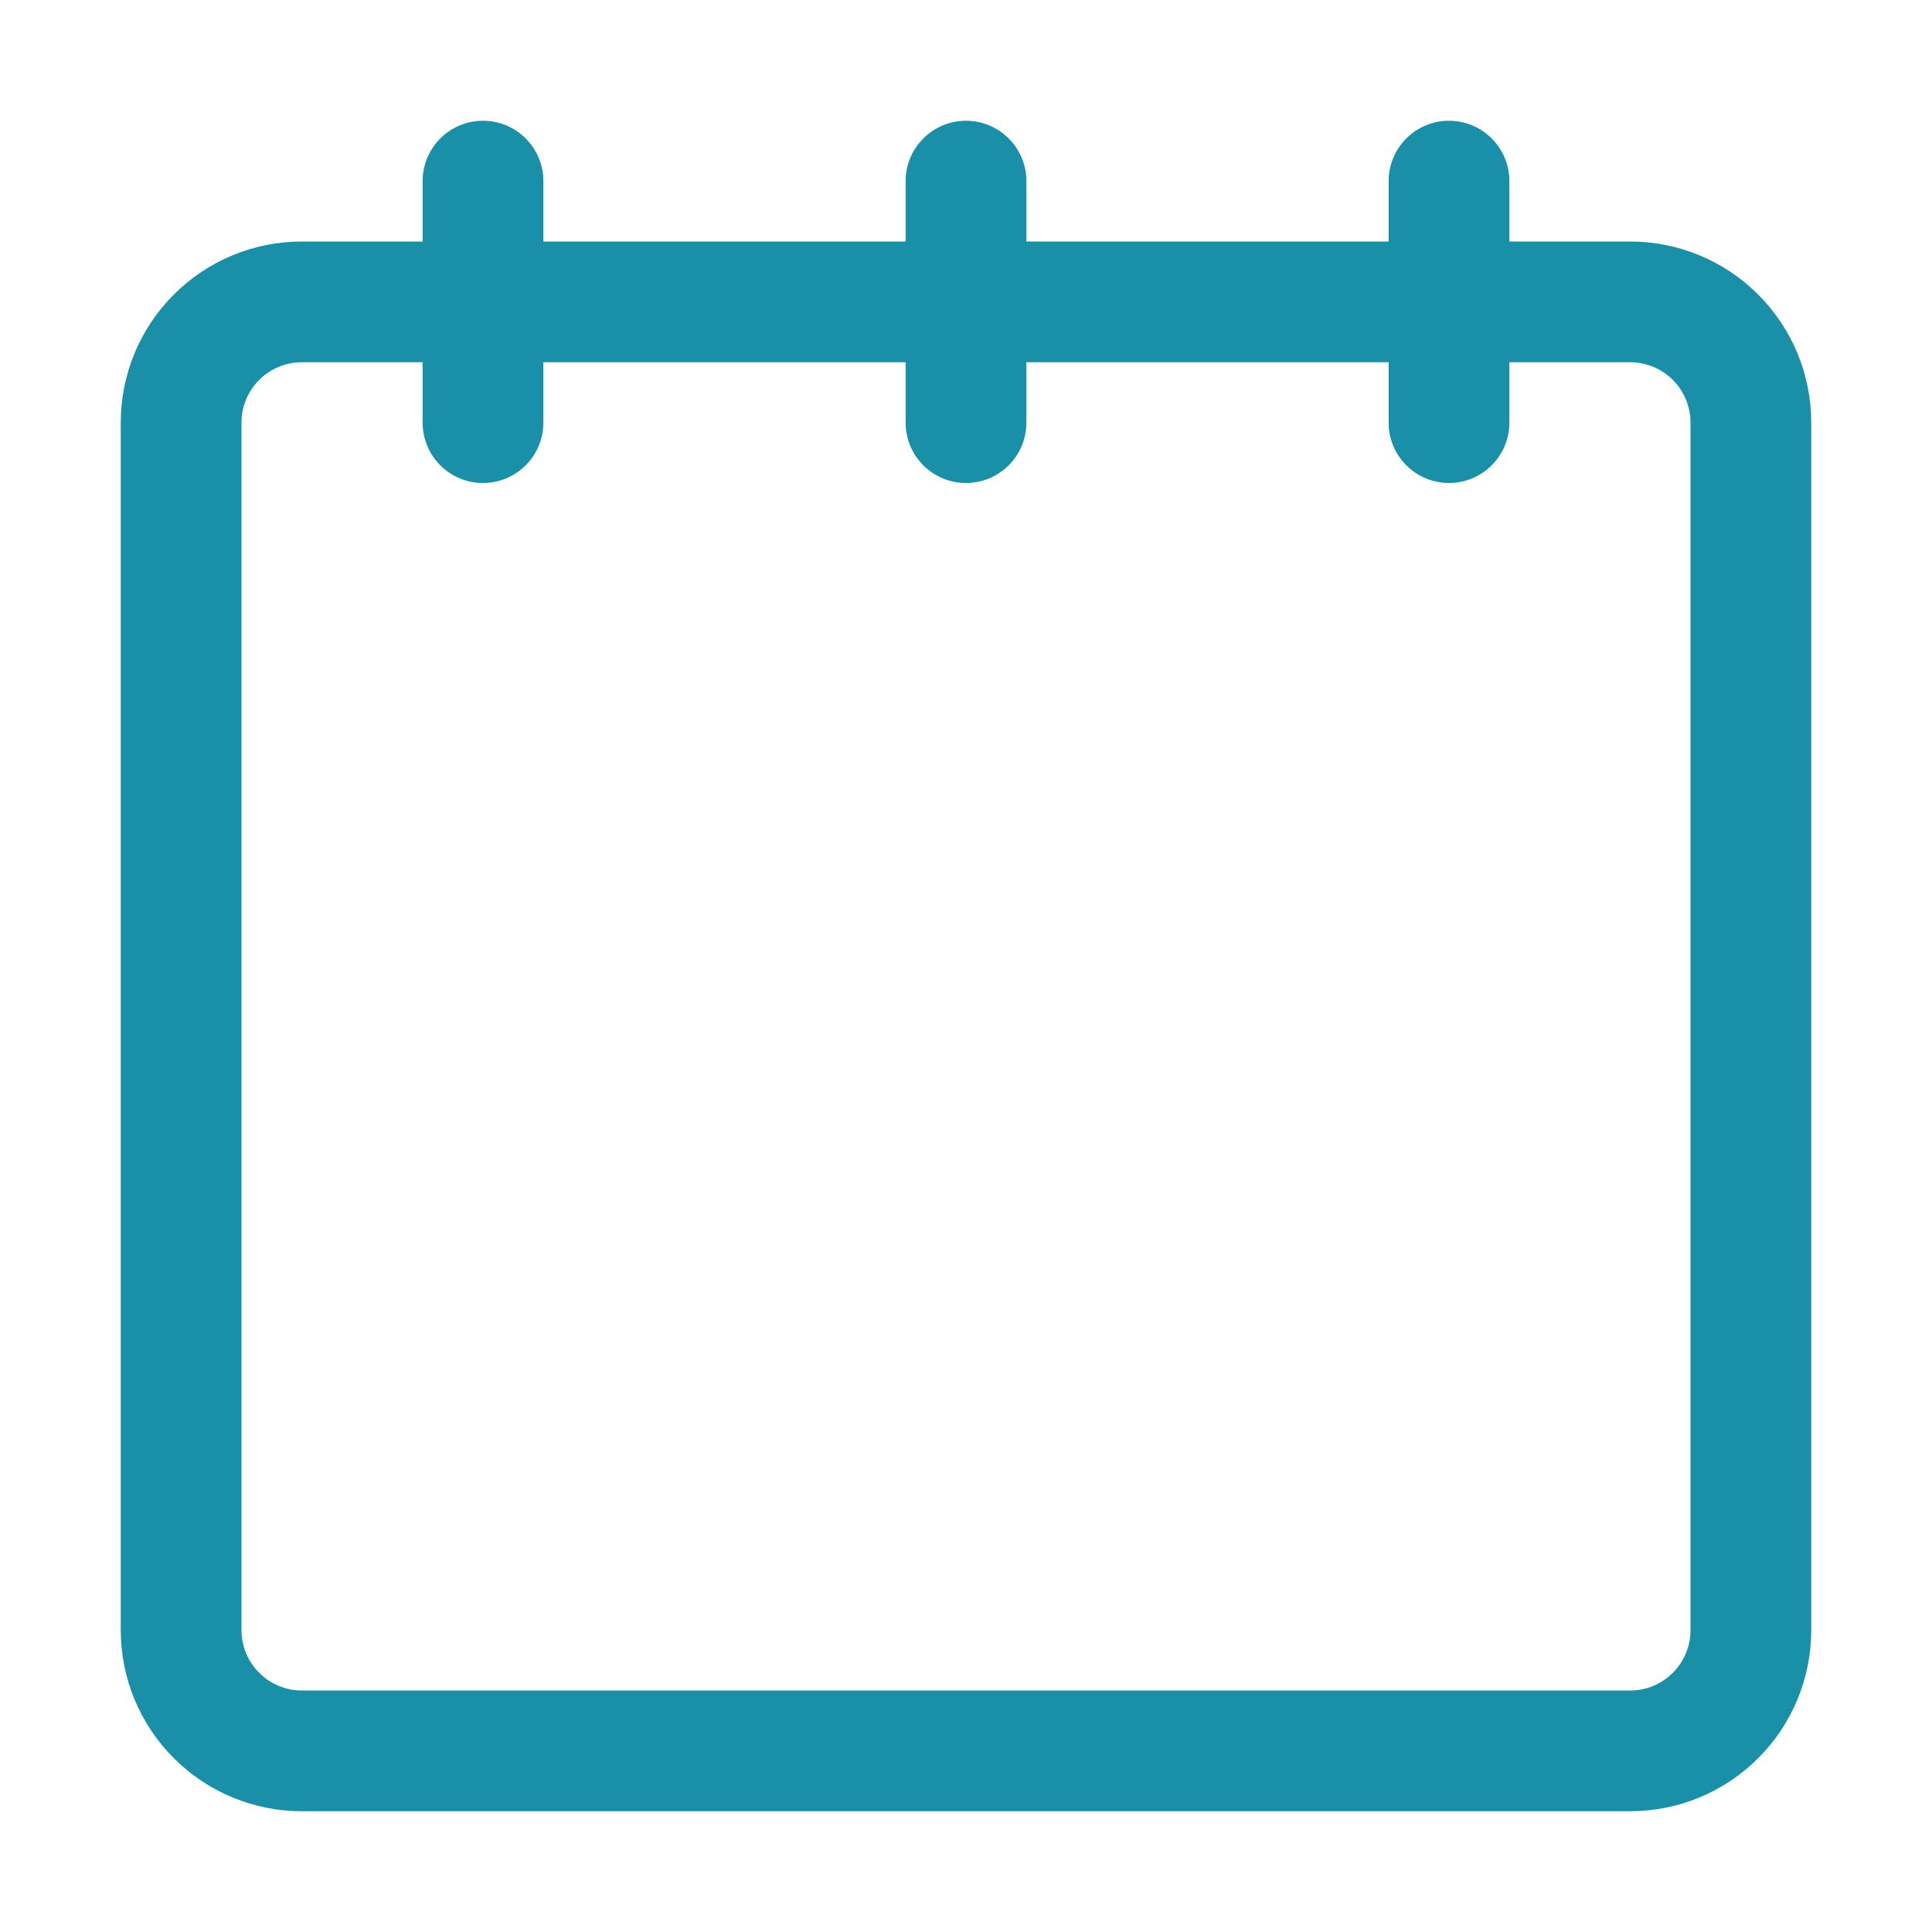
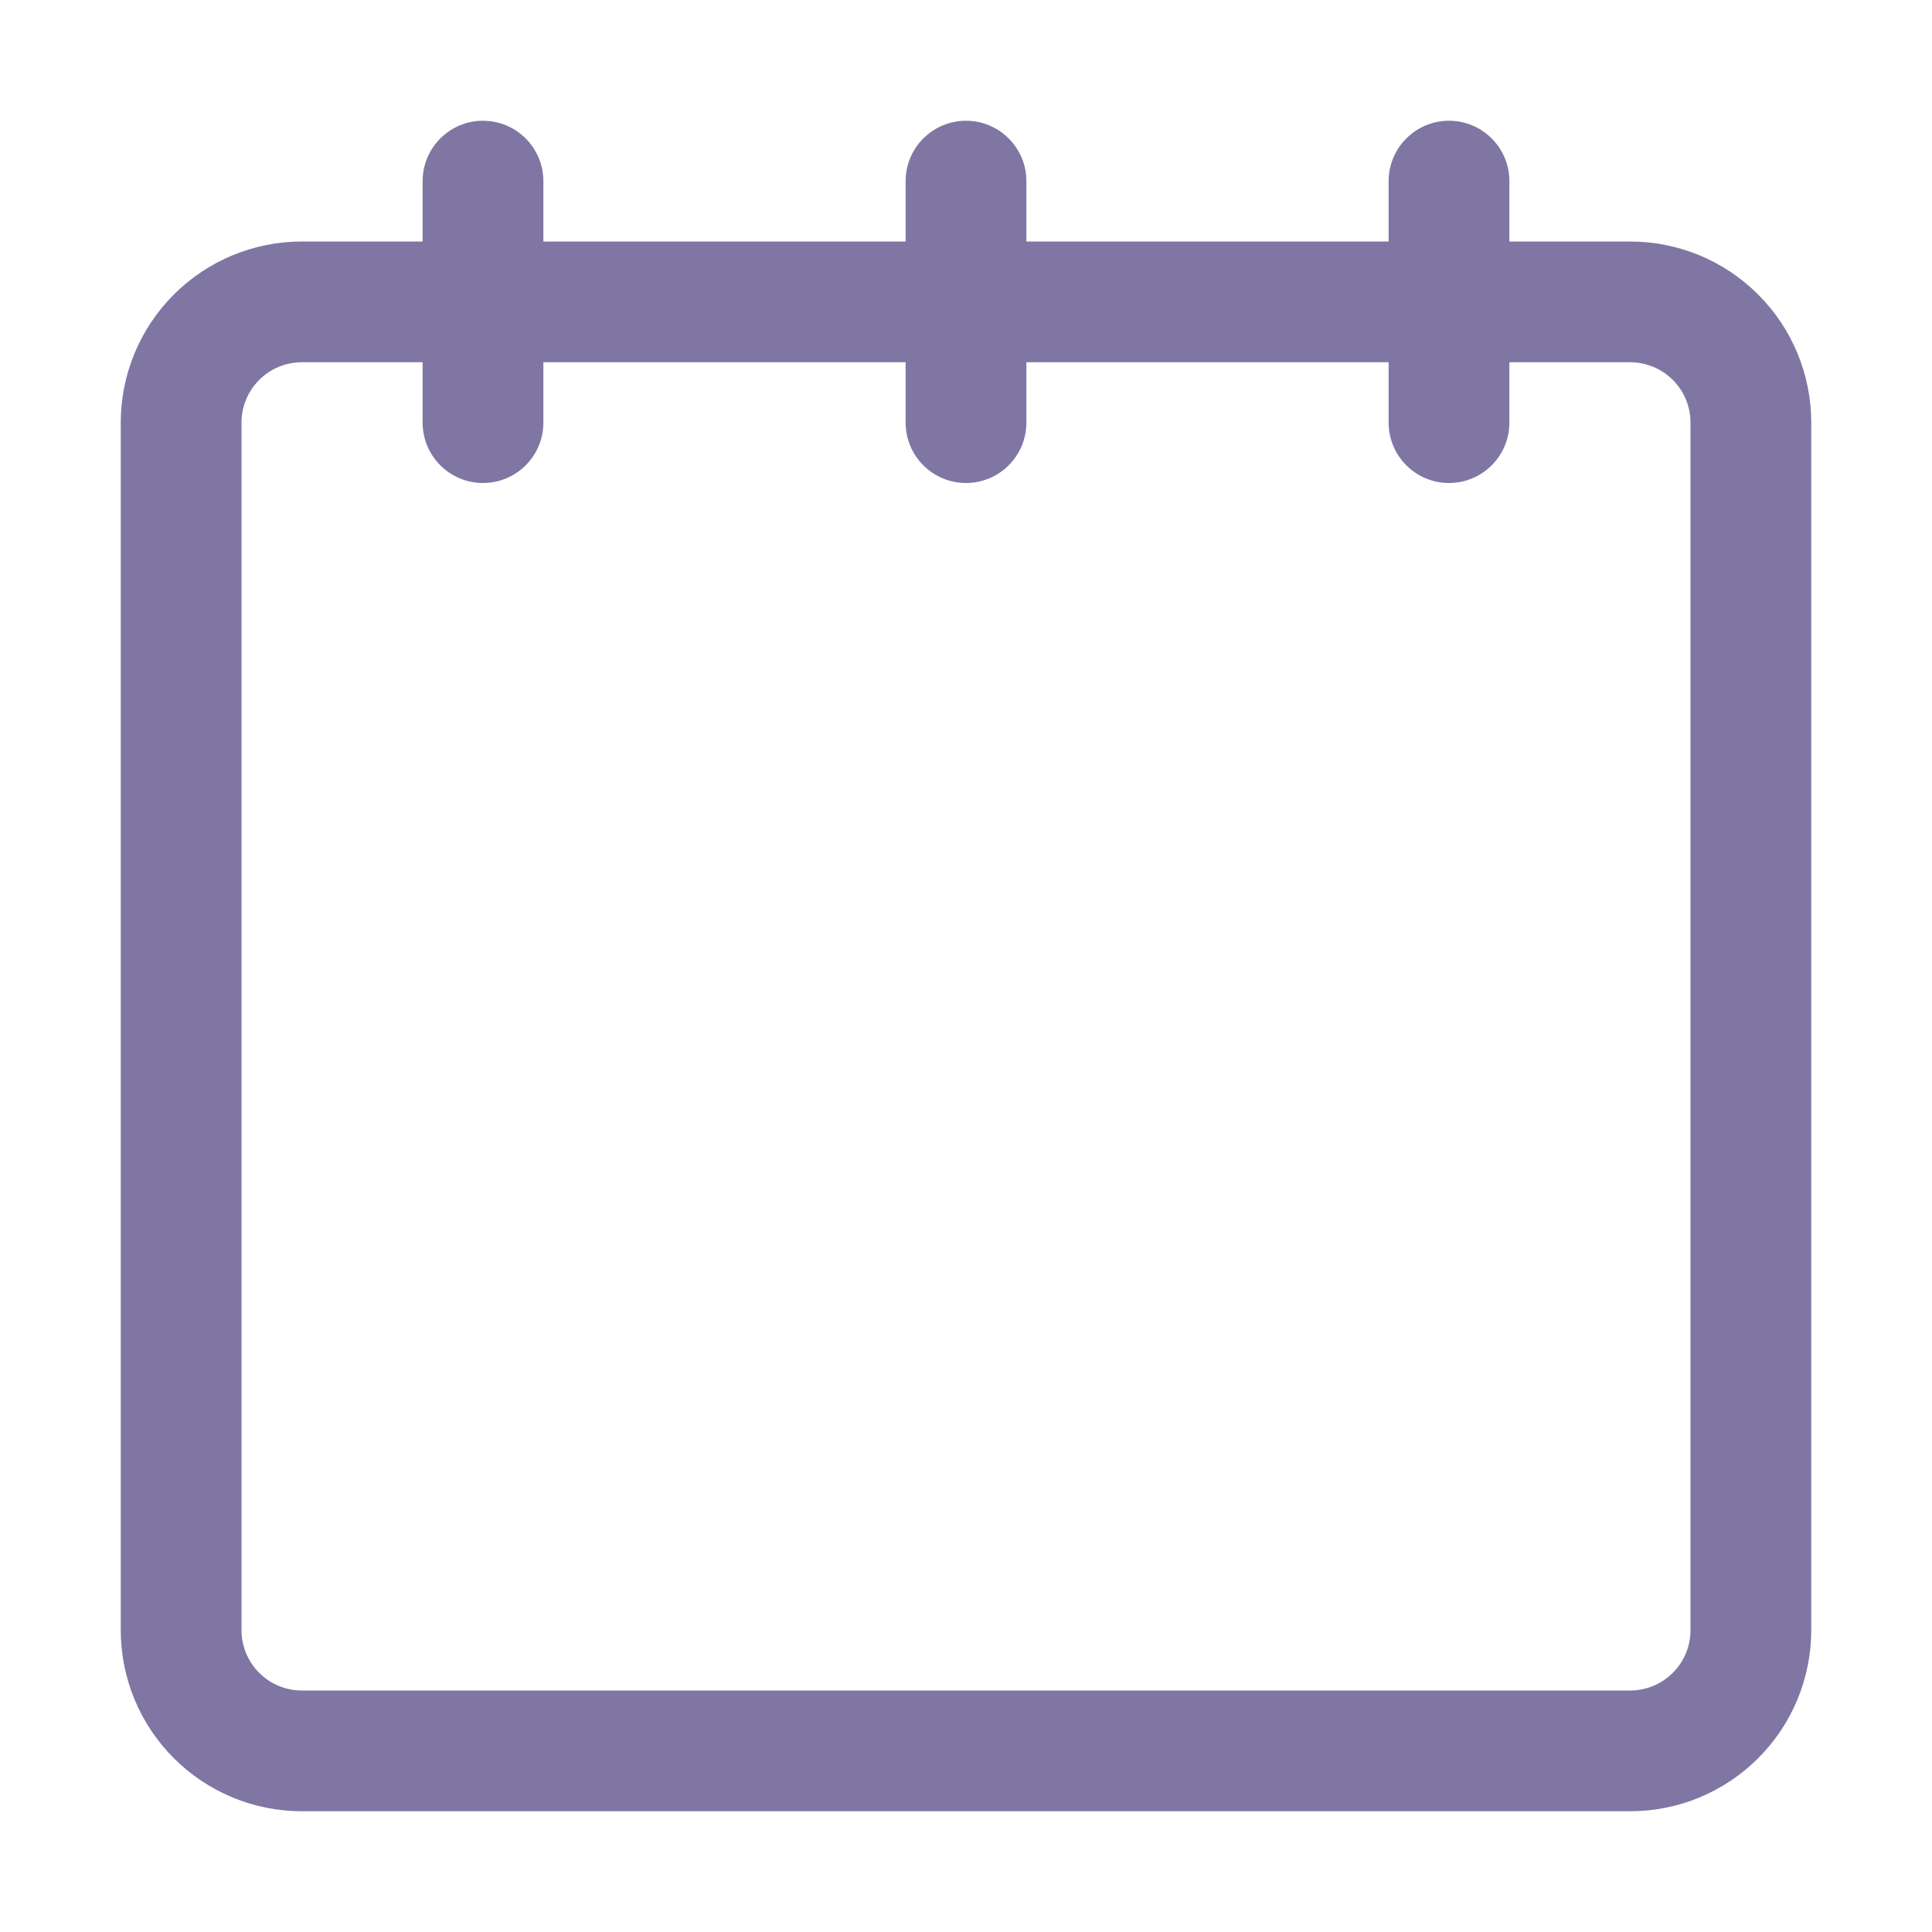
<svg xmlns="http://www.w3.org/2000/svg" fill="#000000" width="800px" height="800px" viewBox="0 0 32 32" style="fill-rule:evenodd;clip-rule:evenodd;stroke-linejoin:round;stroke-miterlimit:2;" version="1.1" xml:space="preserve" id="svg2">
  <defs id="defs2" />
  <g transform="matrix(1,0,0,1,-192,-240)" id="g2">
    <g transform="matrix(1.2381,0,0,1.04348,-50.1429,239.783)" id="g1">

</g>
-     <path d="m 215,244 h -6 v -1 c 0,-0.552 -0.448,-1 -1,-1 -0.552,0 -1,0.448 -1,1 v 1 h -6 v -1 c 0,-0.552 -0.448,-1 -1,-1 -0.552,0 -1,0.448 -1,1 v 1 h -2 c -0.796,0 -1.559,0.316 -2.121,0.879 C 194.316,245.441 194,246.204 194,247 v 20 c 0,0.796 0.316,1.559 0.879,2.121 0.562,0.563 1.325,0.879 2.121,0.879 h 22 c 0.796,0 1.559,-0.316 2.121,-0.879 C 221.684,268.559 222,267.796 222,267 v -20 c 0,-0.796 -0.316,-1.559 -0.879,-2.121 C 220.559,244.316 219.796,244 219,244 h -2 v -1 c 0,-0.552 -0.448,-1 -1,-1 -0.552,0 -1,0.448 -1,1 z m 2,2 v 1 c 0,0.552 -0.448,1 -1,1 -0.552,0 -1,-0.448 -1,-1 v -1 h -6 v 1 c 0,0.552 -0.448,1 -1,1 -0.552,0 -1,-0.448 -1,-1 v -1 h -6 v 1 c 0,0.552 -0.448,1 -1,1 -0.552,0 -1,-0.448 -1,-1 v -1 h -2 c -0.265,0 -0.52,0.105 -0.707,0.293 C 196.105,246.48 196,246.735 196,247 v 20 c 0,0.265 0.105,0.52 0.293,0.707 0.187,0.188 0.442,0.293 0.707,0.293 h 22 c 0.265,0 0.52,-0.105 0.707,-0.293 C 219.895,267.52 220,267.265 220,267 v -20 c 0,-0.265 -0.105,-0.52 -0.293,-0.707 C 219.52,246.105 219.265,246 219,246 Z" style="fill:#1990a7" id="path1" />
+     <path d="m 215,244 h -6 v -1 c 0,-0.552 -0.448,-1 -1,-1 -0.552,0 -1,0.448 -1,1 v 1 h -6 v -1 c 0,-0.552 -0.448,-1 -1,-1 -0.552,0 -1,0.448 -1,1 v 1 h -2 c -0.796,0 -1.559,0.316 -2.121,0.879 C 194.316,245.441 194,246.204 194,247 v 20 c 0,0.796 0.316,1.559 0.879,2.121 0.562,0.563 1.325,0.879 2.121,0.879 h 22 c 0.796,0 1.559,-0.316 2.121,-0.879 C 221.684,268.559 222,267.796 222,267 v -20 c 0,-0.796 -0.316,-1.559 -0.879,-2.121 C 220.559,244.316 219.796,244 219,244 h -2 v -1 c 0,-0.552 -0.448,-1 -1,-1 -0.552,0 -1,0.448 -1,1 z m 2,2 v 1 c 0,0.552 -0.448,1 -1,1 -0.552,0 -1,-0.448 -1,-1 v -1 h -6 v 1 c 0,0.552 -0.448,1 -1,1 -0.552,0 -1,-0.448 -1,-1 v -1 h -6 v 1 c 0,0.552 -0.448,1 -1,1 -0.552,0 -1,-0.448 -1,-1 v -1 h -2 c -0.265,0 -0.52,0.105 -0.707,0.293 C 196.105,246.48 196,246.735 196,247 v 20 c 0,0.265 0.105,0.52 0.293,0.707 0.187,0.188 0.442,0.293 0.707,0.293 h 22 c 0.265,0 0.52,-0.105 0.707,-0.293 C 219.895,267.52 220,267.265 220,267 v -20 c 0,-0.265 -0.105,-0.52 -0.293,-0.707 C 219.52,246.105 219.265,246 219,246 Z" style="fill:#8076a3" id="path1" />
  </g>
</svg>
